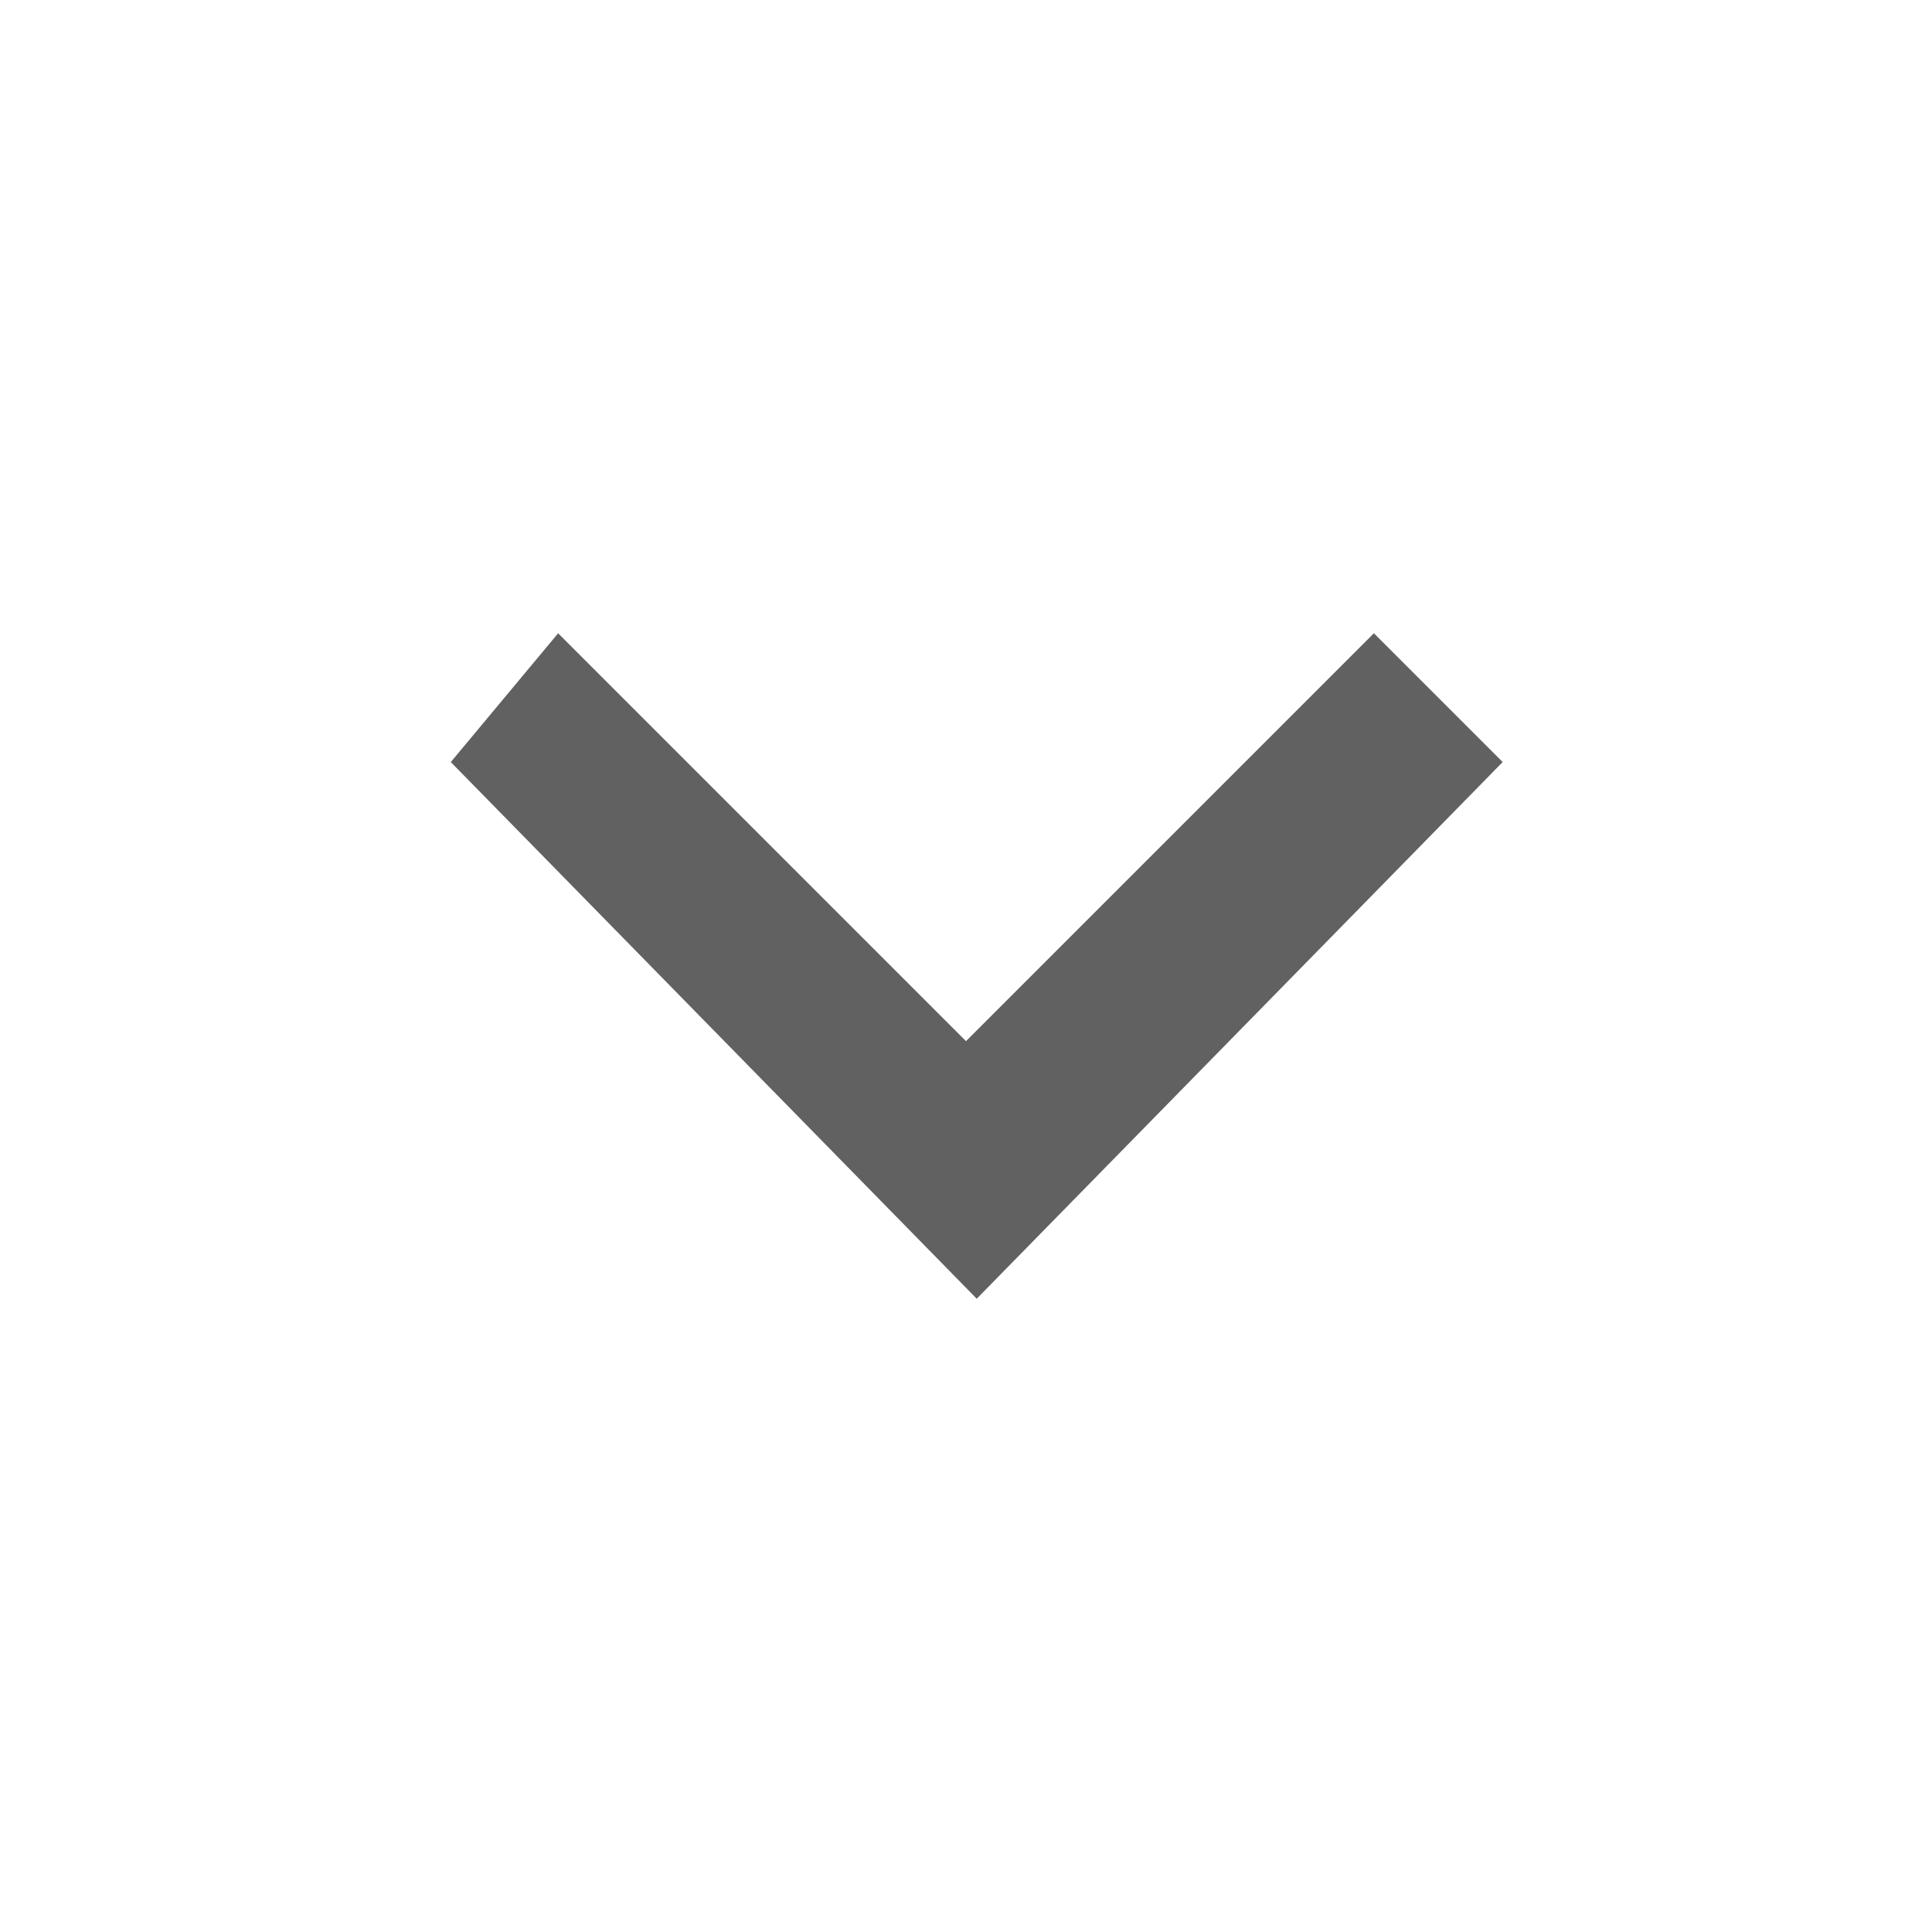
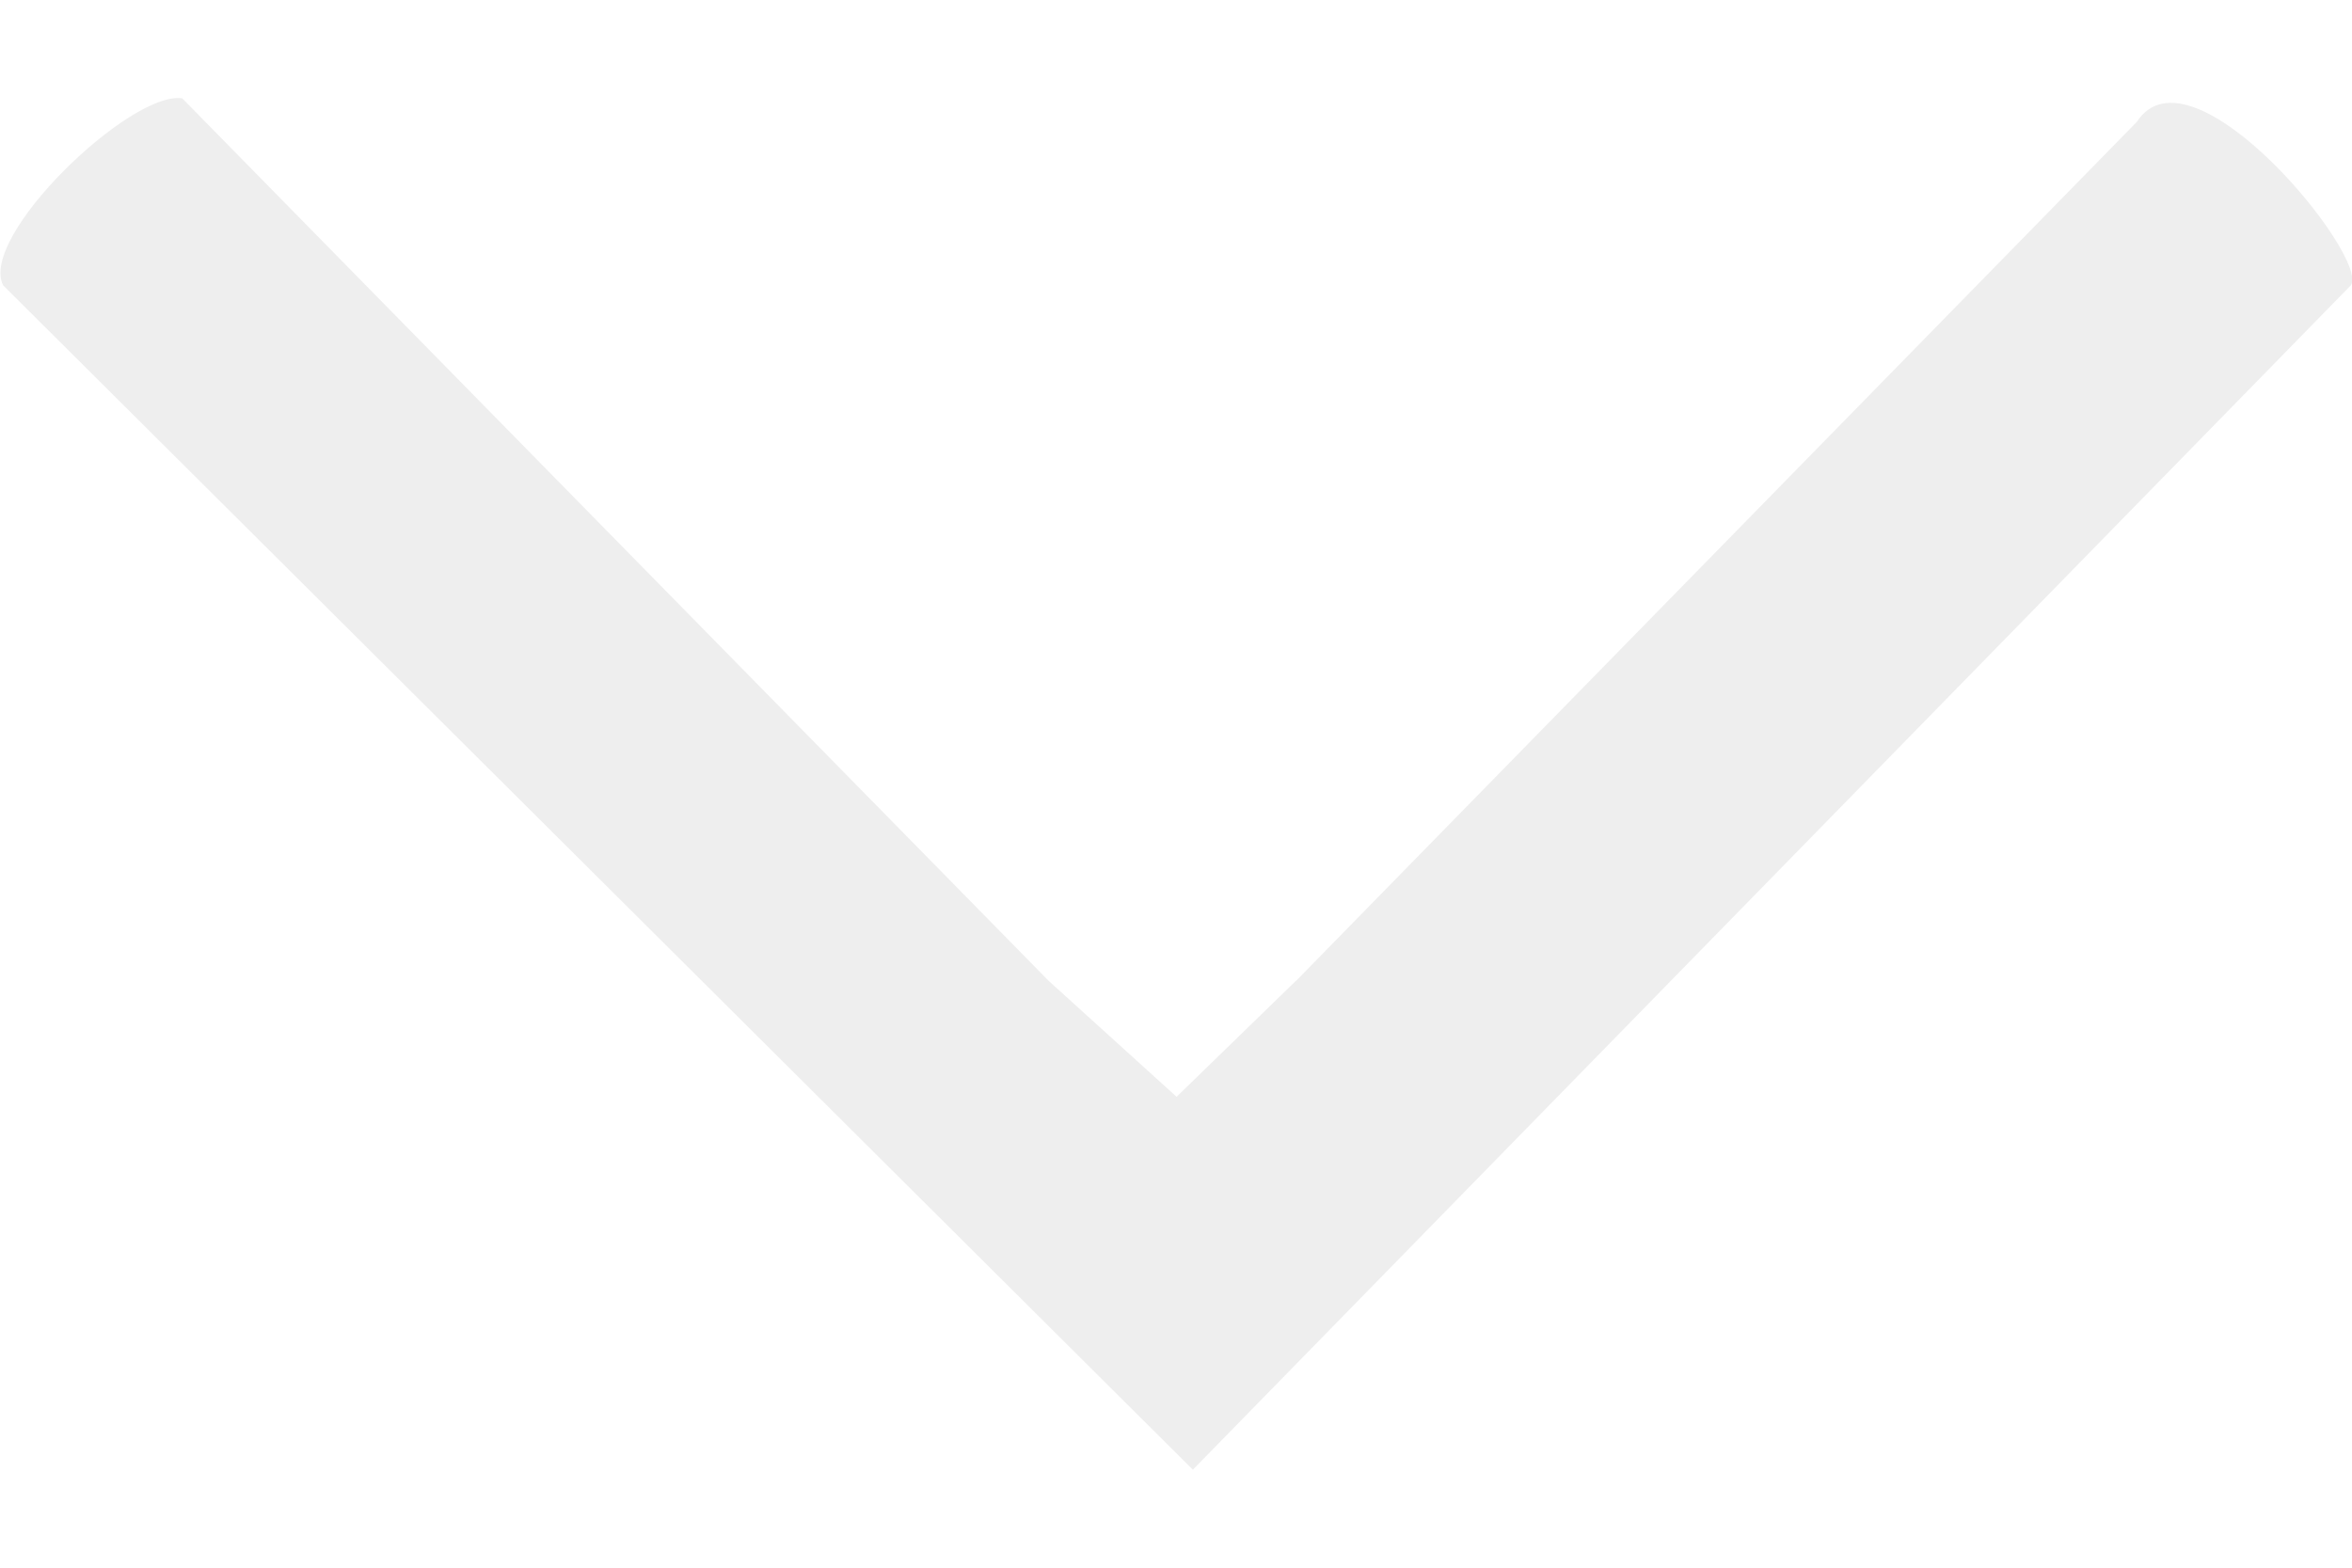
- <svg xmlns="http://www.w3.org/2000/svg" width="16" viewBox="0 0 18 18">
-   <path fill="#616161" d="M5.2 5.9 9 9.7l3.8-3.8L14 7.1l-4.9 5-4.9-5z" class="jp-icon3" shape-rendering="geometricPrecision" />
+ <svg xmlns="http://www.w3.org/2000/svg" width="12" height="8" viewBox="0 0 12 8" fill="none">
+   <path d="M6.611 5.007L10.902 0.622C11.18 0.194 12.088 1.31 11.995 1.455L6.086 7.5L0.016 1.456C-0.11 1.206 0.667 0.461 0.93 0.502L5.351 5.006L6.003 5.597L6.611 5.006V5.007Z" fill="#EEEEEE" />
</svg>
